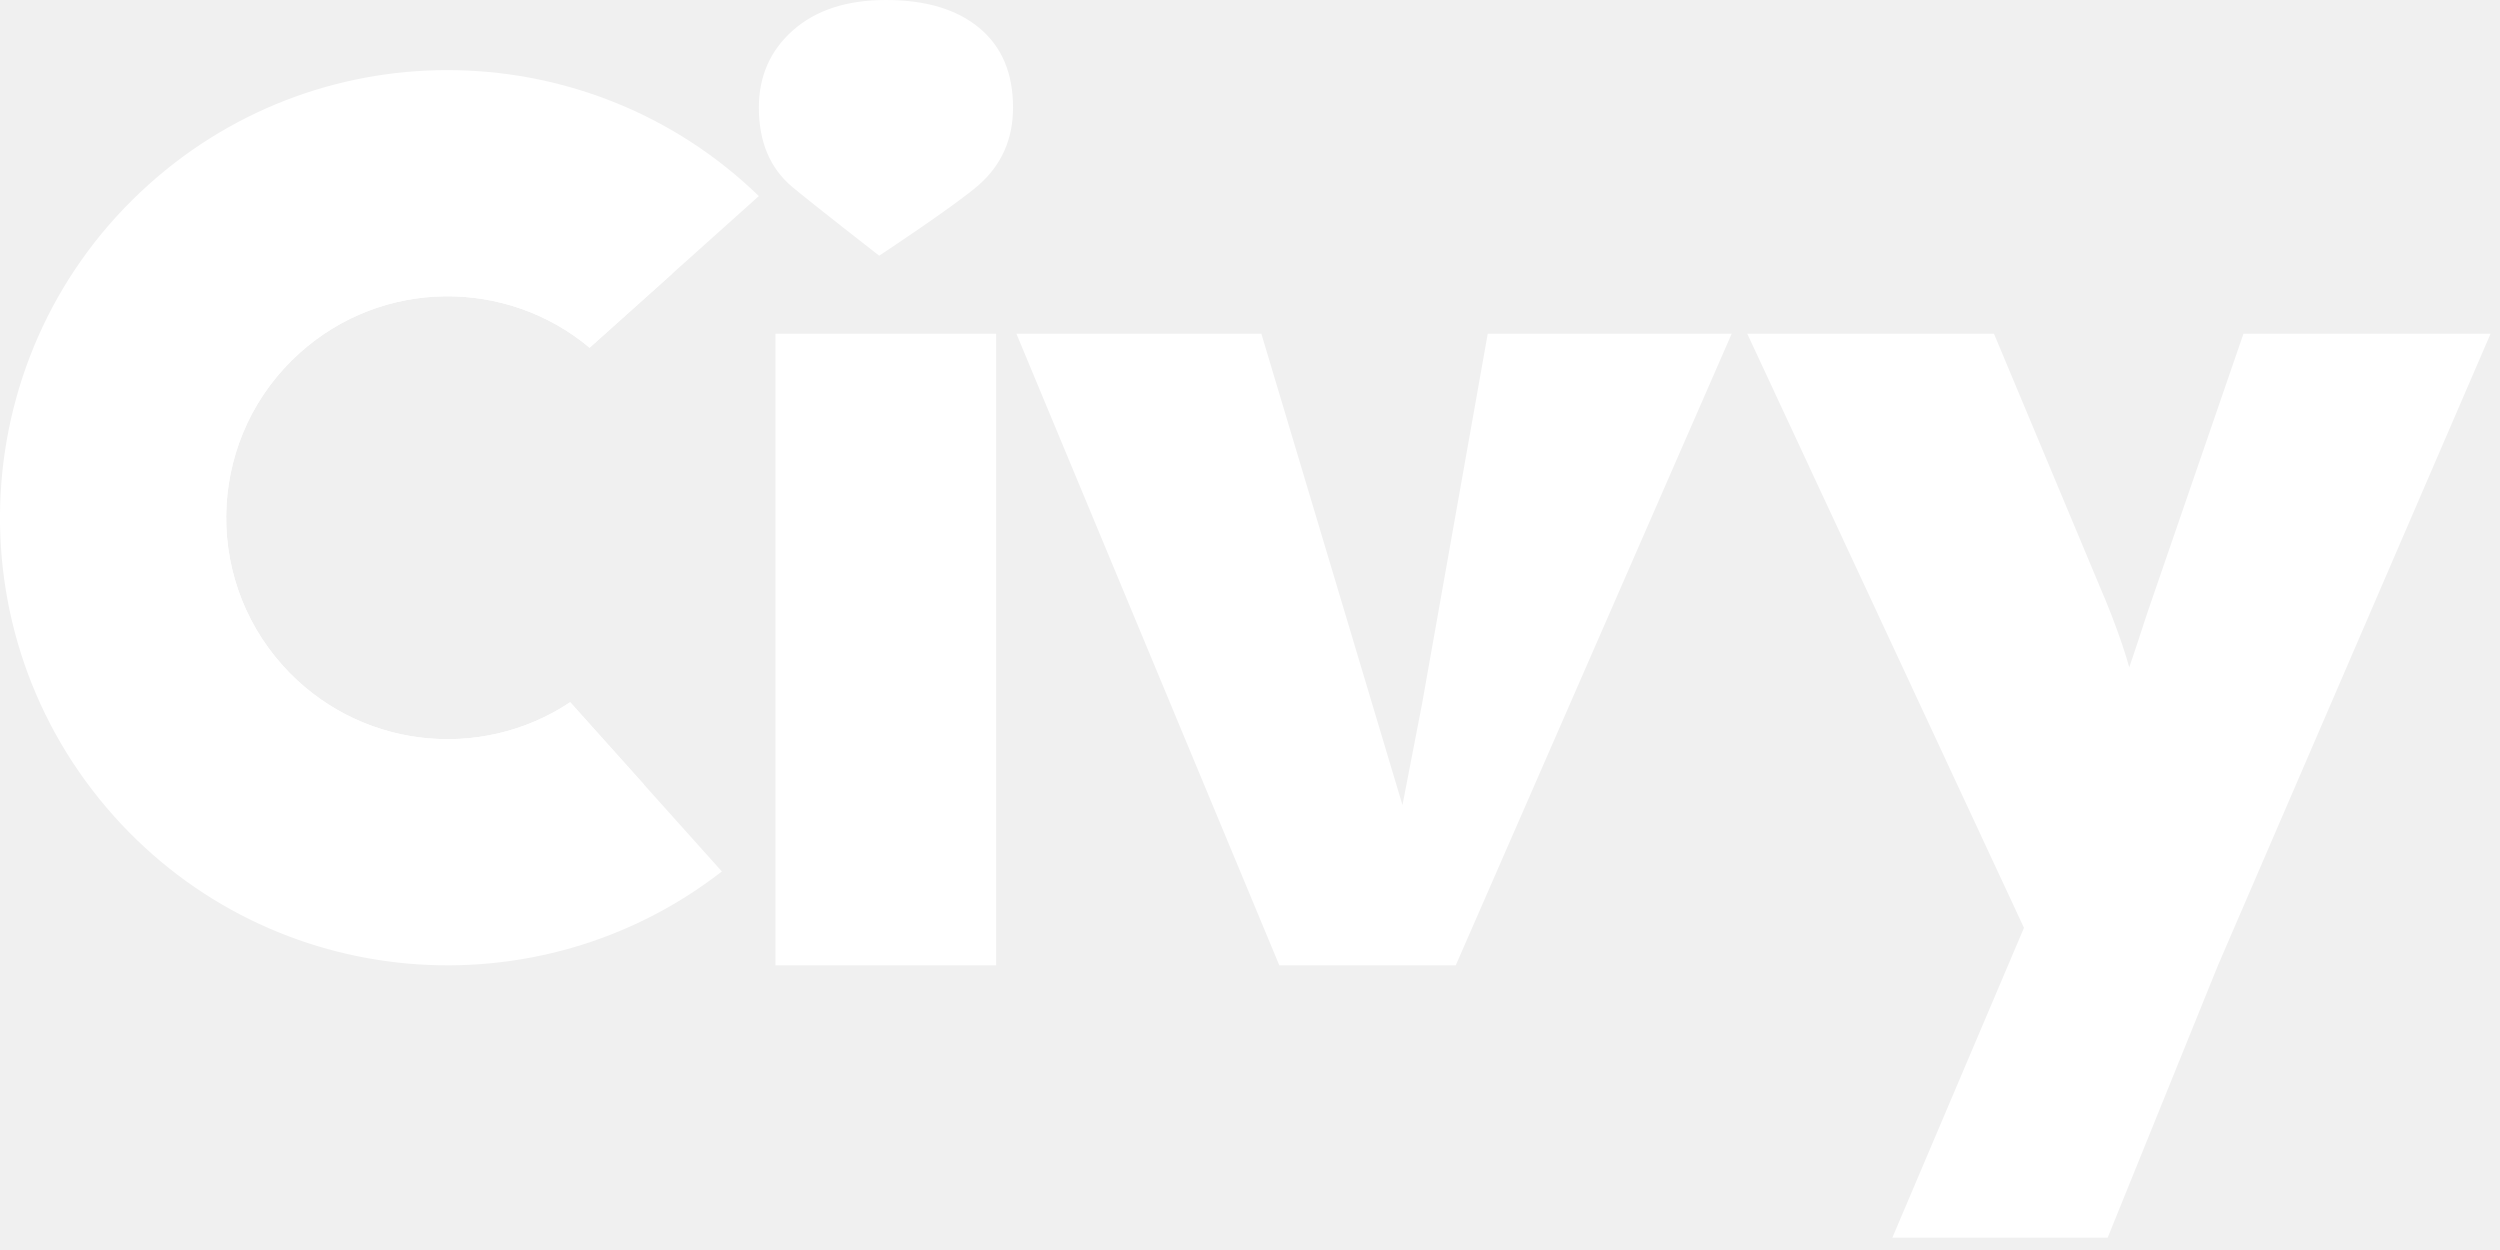
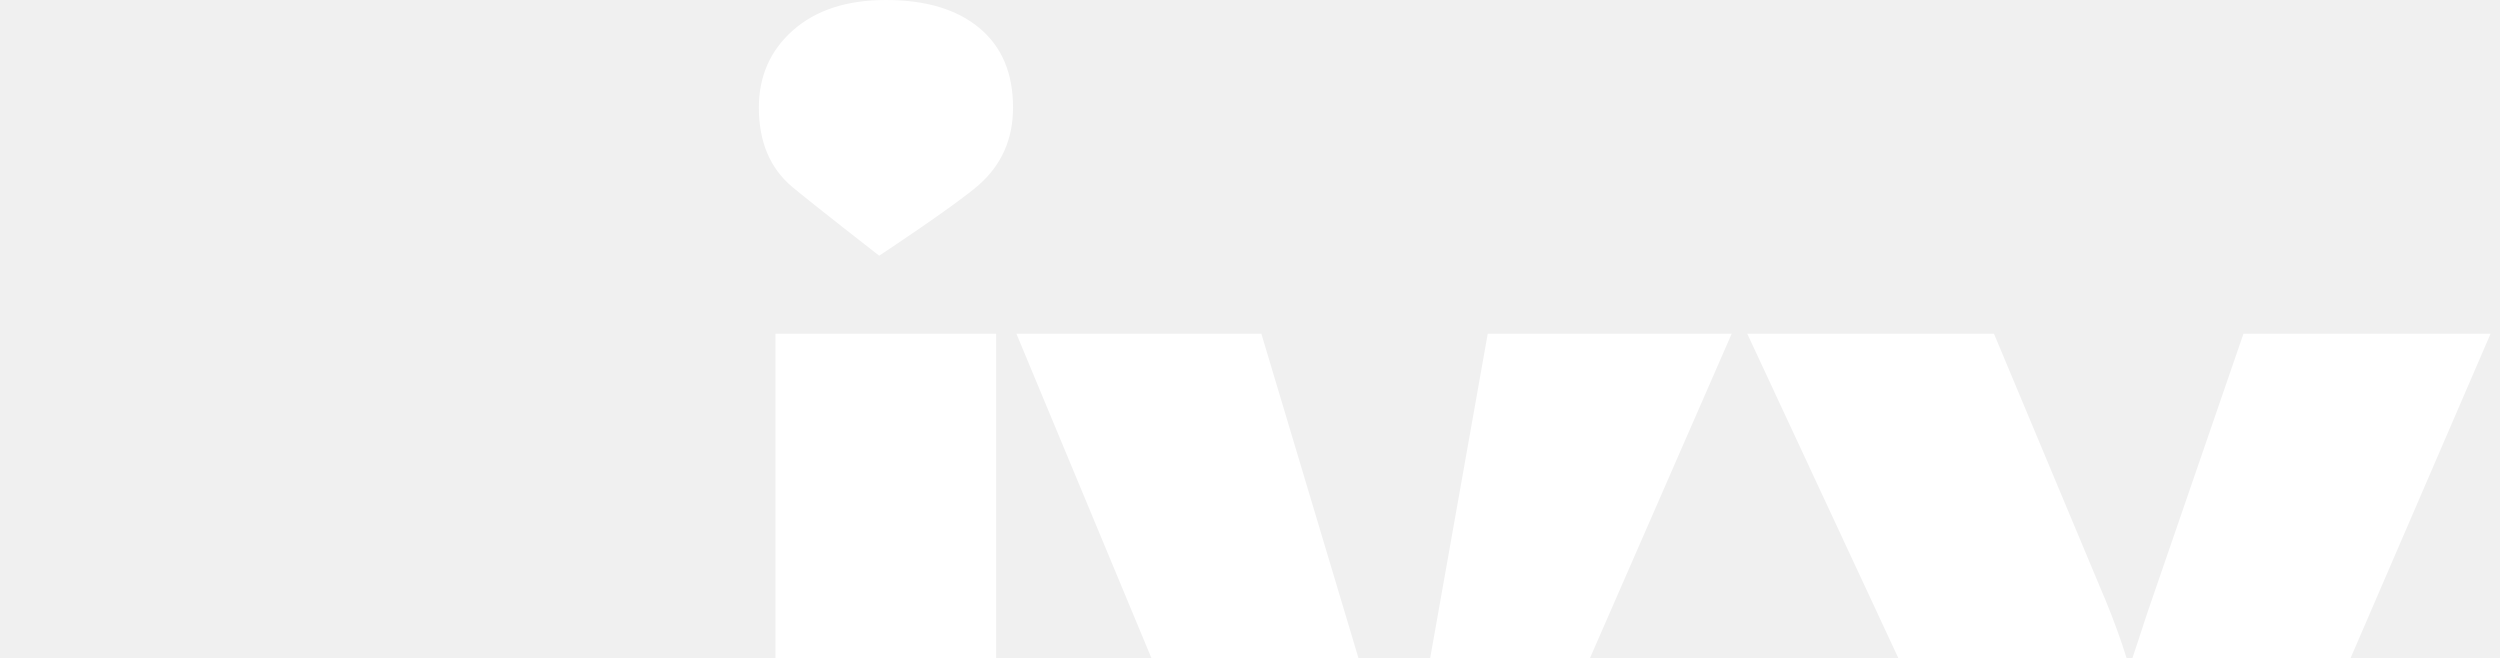
- <svg xmlns="http://www.w3.org/2000/svg" width="100%" height="100%" viewBox="0 0 152 76" version="1.1" xml:space="preserve" style="fill-rule:evenodd;clip-rule:evenodd;stroke-linejoin:round;stroke-miterlimit:2;">
-   <rect id="Mesa-de-trabajo4" x="-44.287" y="-82.374" width="240" height="240" style="fill:none;" />
+ <svg xmlns="http://www.w3.org/2000/svg" width="100%" height="100%" viewBox="0 0 152 40" version="1.1" xml:space="preserve" style="fill-rule:evenodd;clip-rule:evenodd;stroke-linejoin:round;stroke-miterlimit:2;">
  <g>
-     <g>
-       <g>
-         <path d="M47.147,58.692l0,-38.4l13.416,0l0,38.4l-13.416,0Zm6.308,-43.145c0,0 -3.907,-3.035 -5.271,-4.17c-1.364,-1.136 -2.045,-2.748 -2.045,-4.836c0,-1.912 0.694,-3.481 2.081,-4.705c1.388,-1.224 3.27,-1.836 5.646,-1.836c2.424,0 4.318,0.568 5.681,1.704c1.364,1.136 2.046,2.748 2.046,4.836c0,1.912 -0.694,3.48 -2.082,4.704c-1.388,1.224 -6.056,4.303 -6.056,4.303Z" style="fill:#fff;fill-rule:nonzero;" />
-         <path d="M77.782,58.692l-15.984,-38.4l14.893,0l8.579,28.656l1.191,-6.156l3.993,-22.5l14.832,0l-16.776,38.4l-10.728,0Z" style="fill:#fff;fill-rule:nonzero;" />
-         <path d="M115.054,75.252l9.252,-21.78l0.132,5.904l-18.204,-39.084l15,0l6.408,15.311c0.52,1.2 0.979,2.382 1.375,3.546c0.396,1.164 0.694,2.266 0.893,3.306l-1.512,1.152c0.224,-0.608 0.526,-1.466 0.906,-2.574c0.38,-1.108 0.798,-2.366 1.254,-3.774l5.844,-16.967l15.024,0l-16.572,38.4l-6.708,16.56l-13.092,0Z" style="fill:#fff;fill-rule:nonzero;" />
-       </g>
-       <g>
-         <path d="M34.668,42.694c-5.481,3.65 -12.953,2.818 -17.477,-2.229c-4.963,-5.538 -4.497,-14.051 1.041,-19.014c5.048,-4.524 12.566,-4.535 17.616,-0.308l10.29,-9.222c-10.169,-9.857 -26.376,-10.31 -37.085,-0.713c-11.195,10.032 -12.137,27.241 -2.105,38.436c9.597,10.709 25.757,12.028 36.941,3.341l-9.222,-10.29Z" style="fill:#fff;fill-rule:nonzero;" />
-         <path d="M34.668,42.694c-5.481,3.65 -12.953,2.818 -17.477,-2.229c-4.963,-5.538 -4.497,-14.051 1.041,-19.014c5.048,-4.524 12.566,-4.535 17.616,-0.308l5.017,-4.496c-7.549,-6.961 -19.131,-3.971 -26.933,3.021c-8.29,7.429 -8.401,14.694 -0.971,22.984c6.992,7.802 17.94,11.153 26.203,5.058l-4.496,-5.017Z" style="fill:#fff;fill-rule:nonzero;" />
-       </g>
-     </g>
+     <path d="M47.147,58.692l0,-38.4l13.416,0l0,38.4l-13.416,0Zm6.308,-43.145c0,0 -3.907,-3.035 -5.271,-4.17c-1.364,-1.136 -2.045,-2.748 -2.045,-4.836c0,-1.912 0.694,-3.481 2.081,-4.705c1.388,-1.224 3.27,-1.836 5.646,-1.836c2.424,0 4.318,0.568 5.681,1.704c1.364,1.136 2.046,2.748 2.046,4.836c0,1.912 -0.694,3.48 -2.082,4.704c-1.388,1.224 -6.056,4.303 -6.056,4.303Z" style="fill:#fff;fill-rule:nonzero;" />
+     <path d="M77.782,58.692l-15.984,-38.4l14.893,0l8.579,28.656l1.191,-6.156l3.993,-22.5l14.832,0l-16.776,38.4l-10.728,0Z" style="fill:#fff;fill-rule:nonzero;" />
+     <path d="M115.054,75.252l9.252,-21.78l0.132,5.904l-18.204,-39.084l15,0l6.408,15.311c0.52,1.2 0.979,2.382 1.375,3.546c0.396,1.164 0.694,2.266 0.893,3.306l-1.512,1.152c0.224,-0.608 0.526,-1.466 0.906,-2.574c0.38,-1.108 0.798,-2.366 1.254,-3.774l5.844,-16.967l15.024,0l-16.572,38.4l-6.708,16.56l-13.092,0Z" style="fill:#fff;fill-rule:nonzero;" />
  </g>
</svg>
